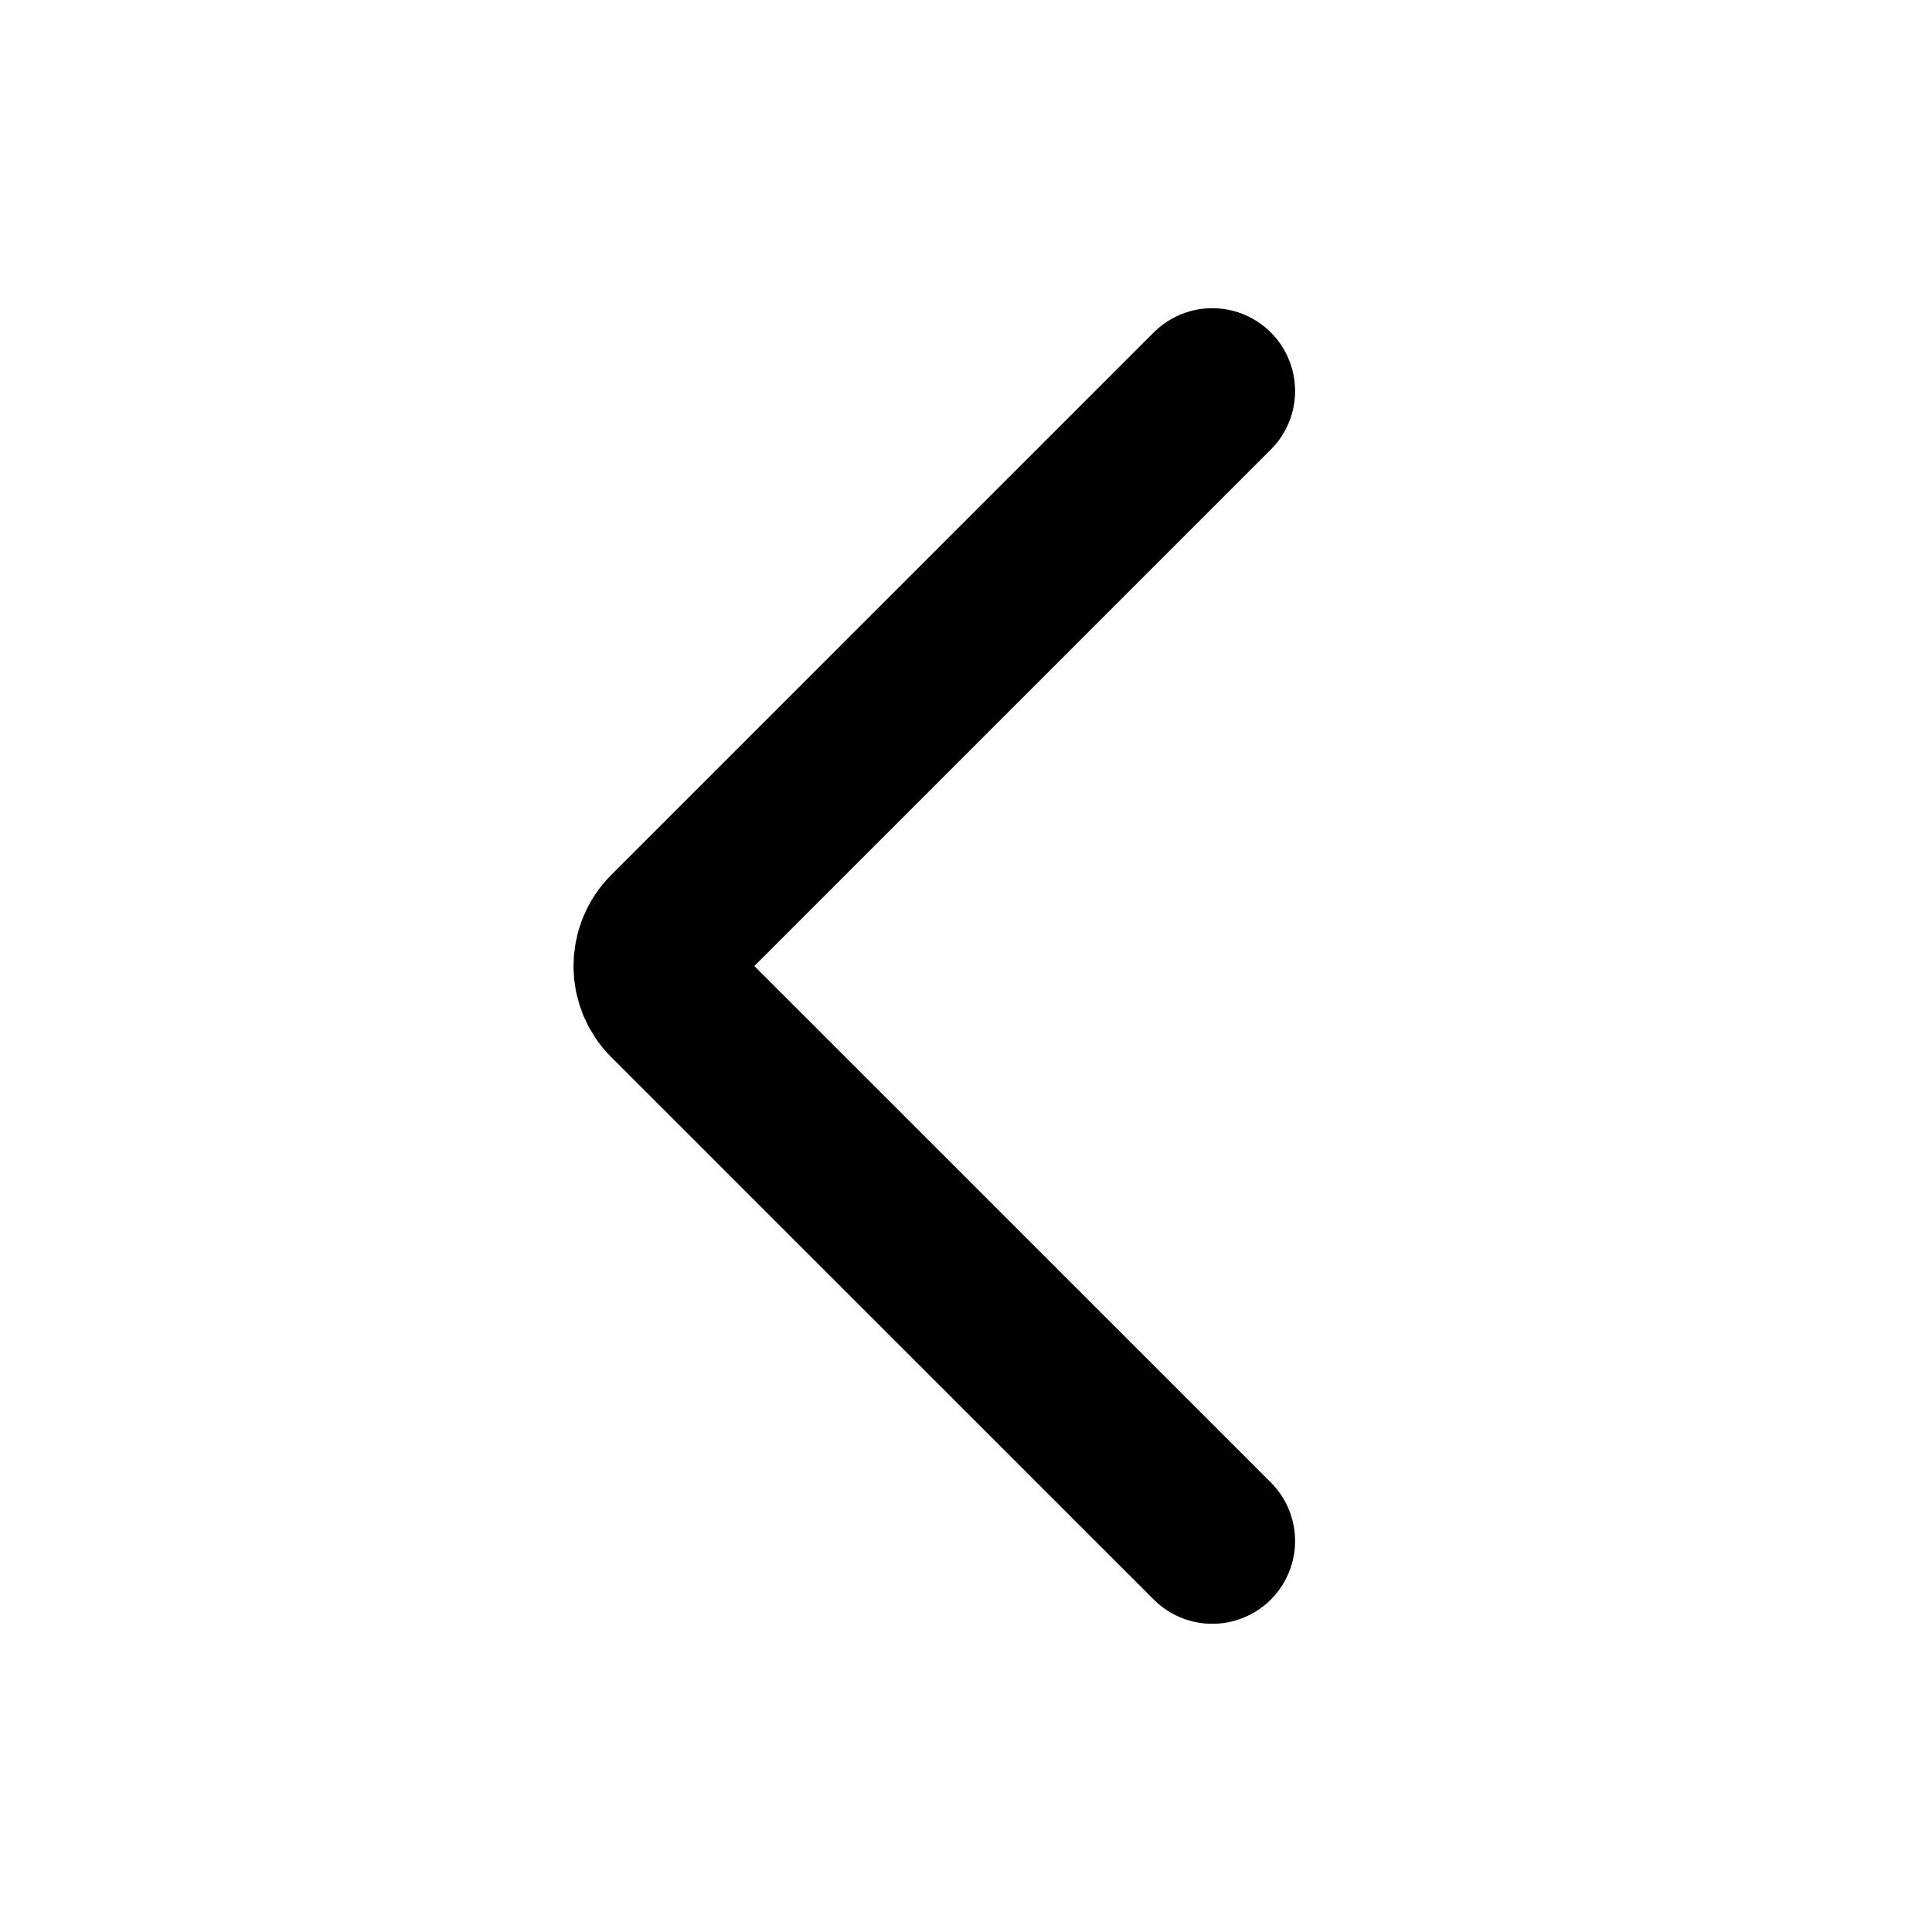
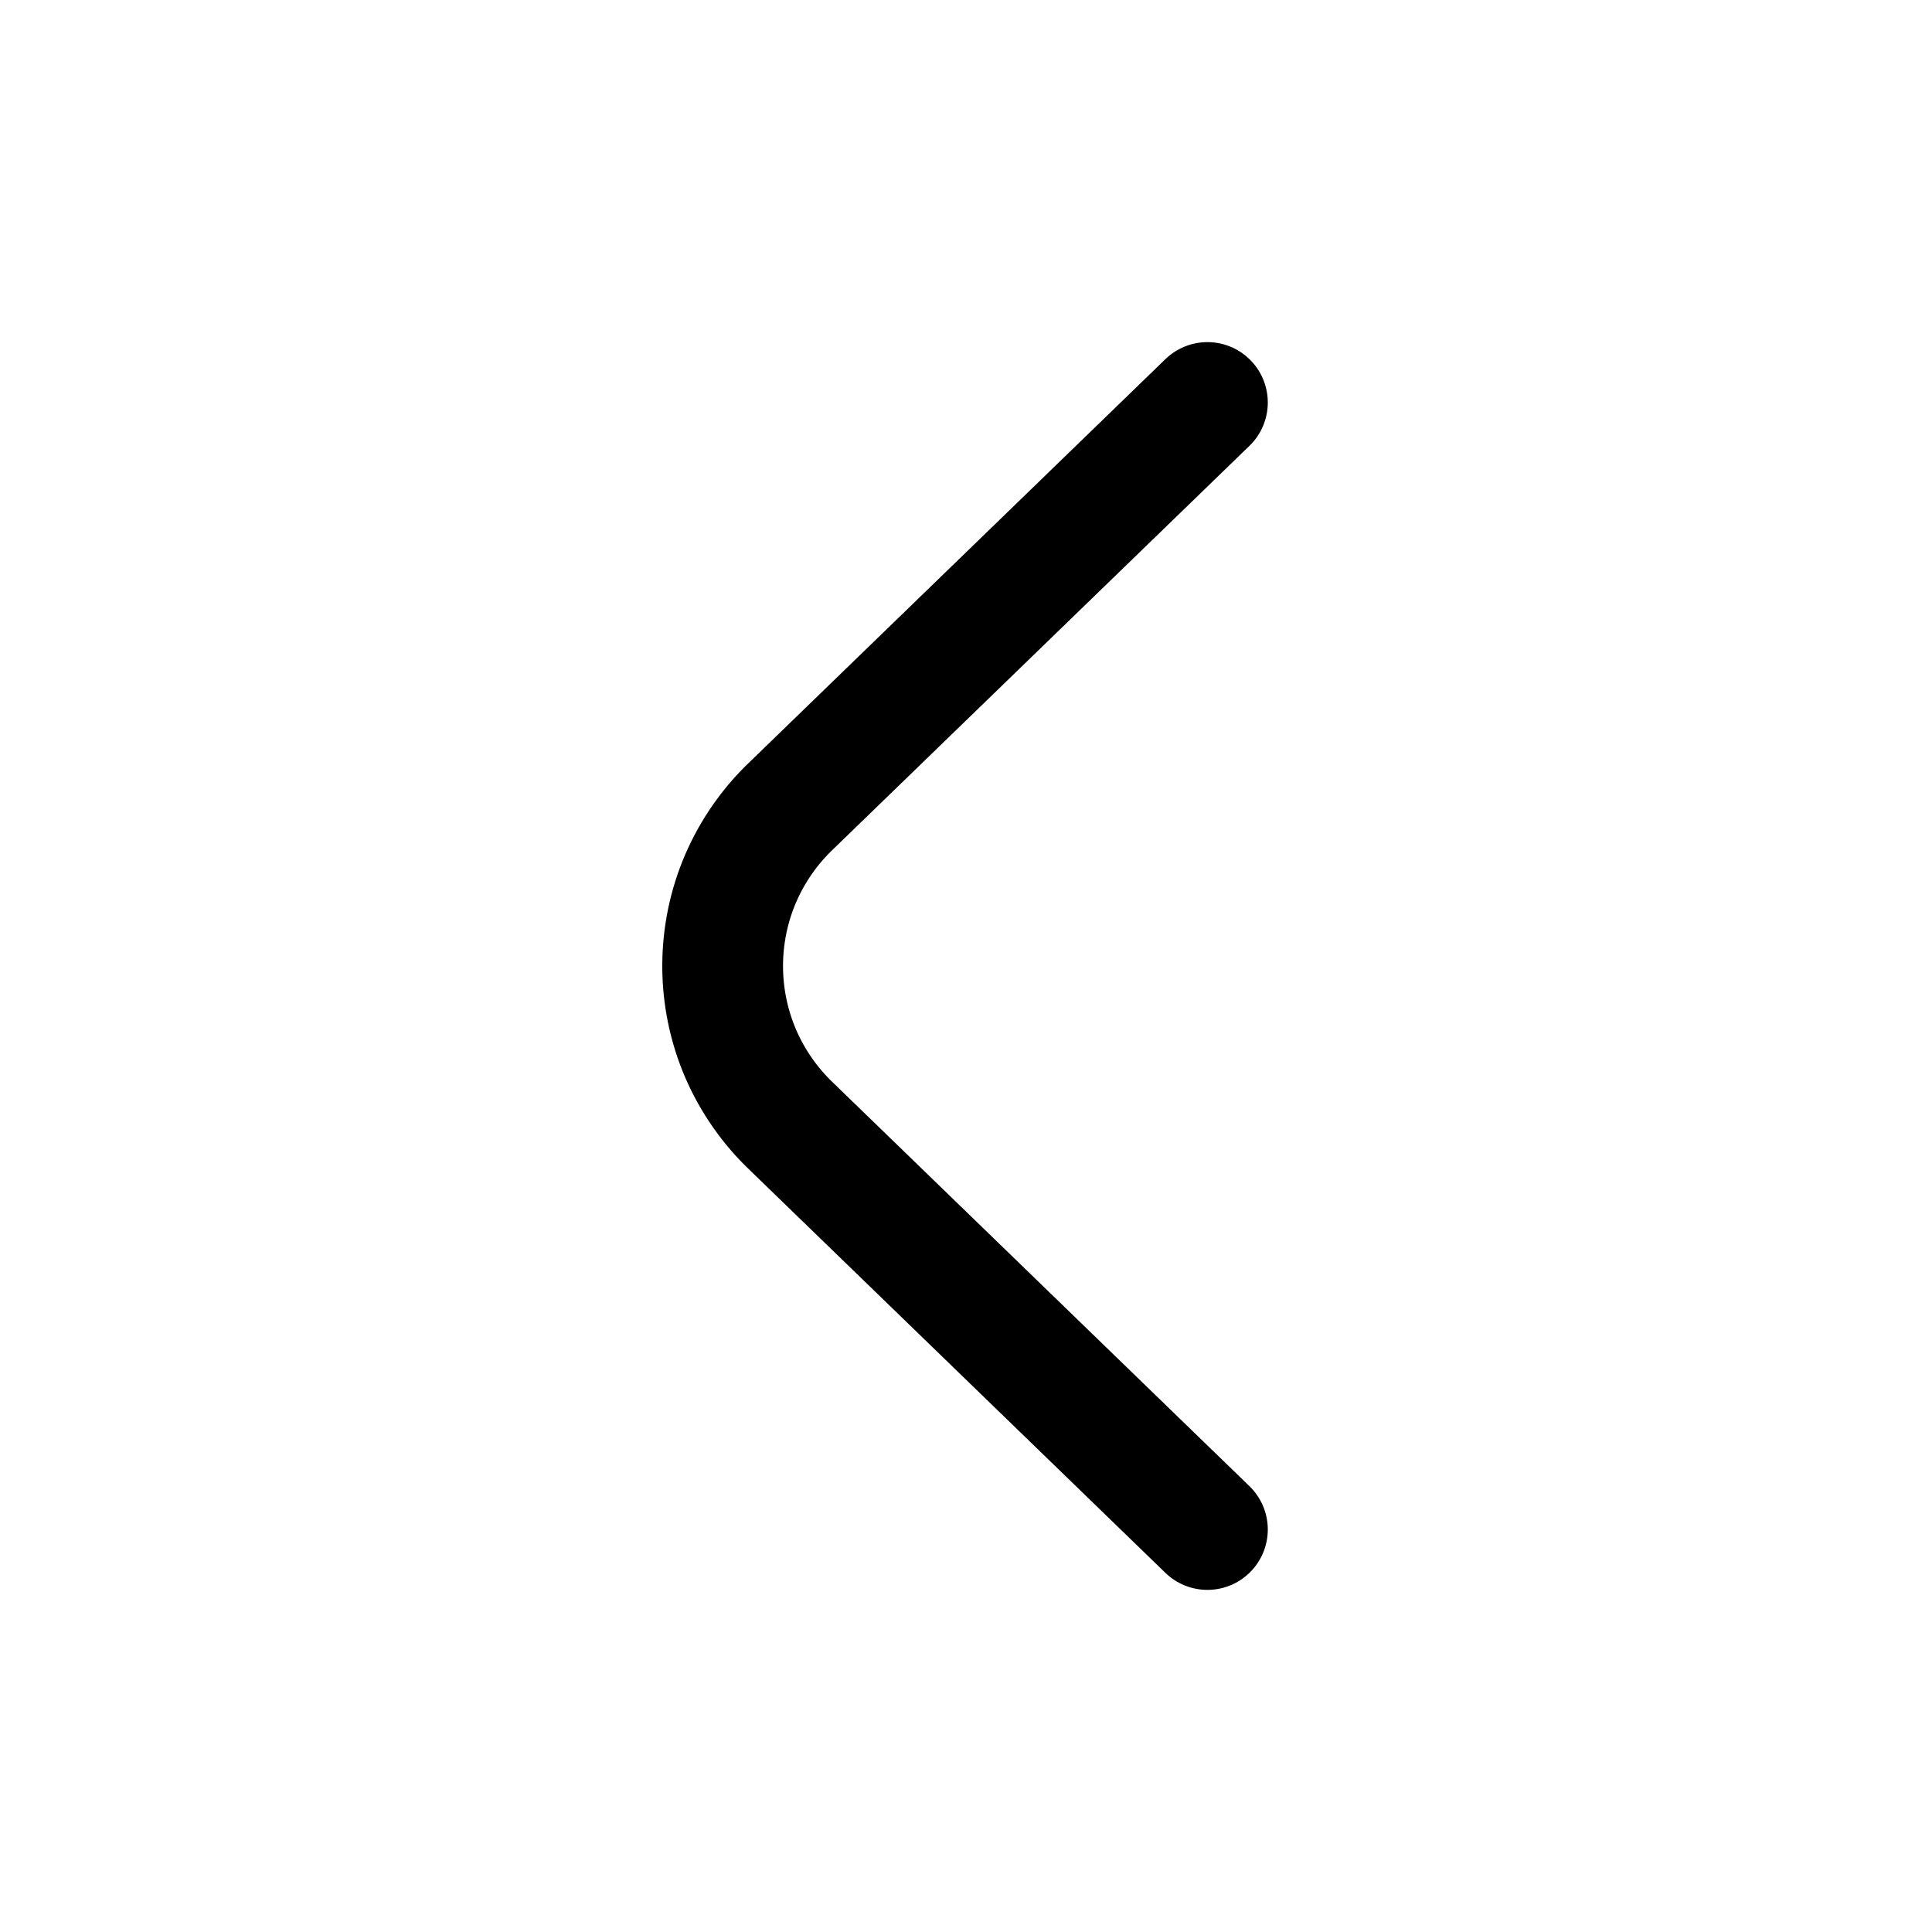
- <svg xmlns="http://www.w3.org/2000/svg" width="21" height="21" viewBox="0 0 21 21" fill="none">
-   <path d="M13.177 4.25L7.28 10.147C7.085 10.342 7.085 10.659 7.28 10.854L13.177 16.75" stroke="black" stroke-width="1.8" stroke-linecap="round" />
+ <svg xmlns="http://www.w3.org/2000/svg" width="800px" height="800px" viewBox="0 0 24 24" fill="none">
+   <path d="M14.999 19L9.839 14C9.567 13.743 9.35 13.433 9.201 13.089C9.053 12.745 8.977 12.374 8.977 12C8.977 11.626 9.053 11.255 9.201 10.911C9.35 10.567 9.567 10.257 9.839 10L14.999 5" stroke="#000000" stroke-width="1.5" stroke-linecap="round" stroke-linejoin="round" />
</svg>
